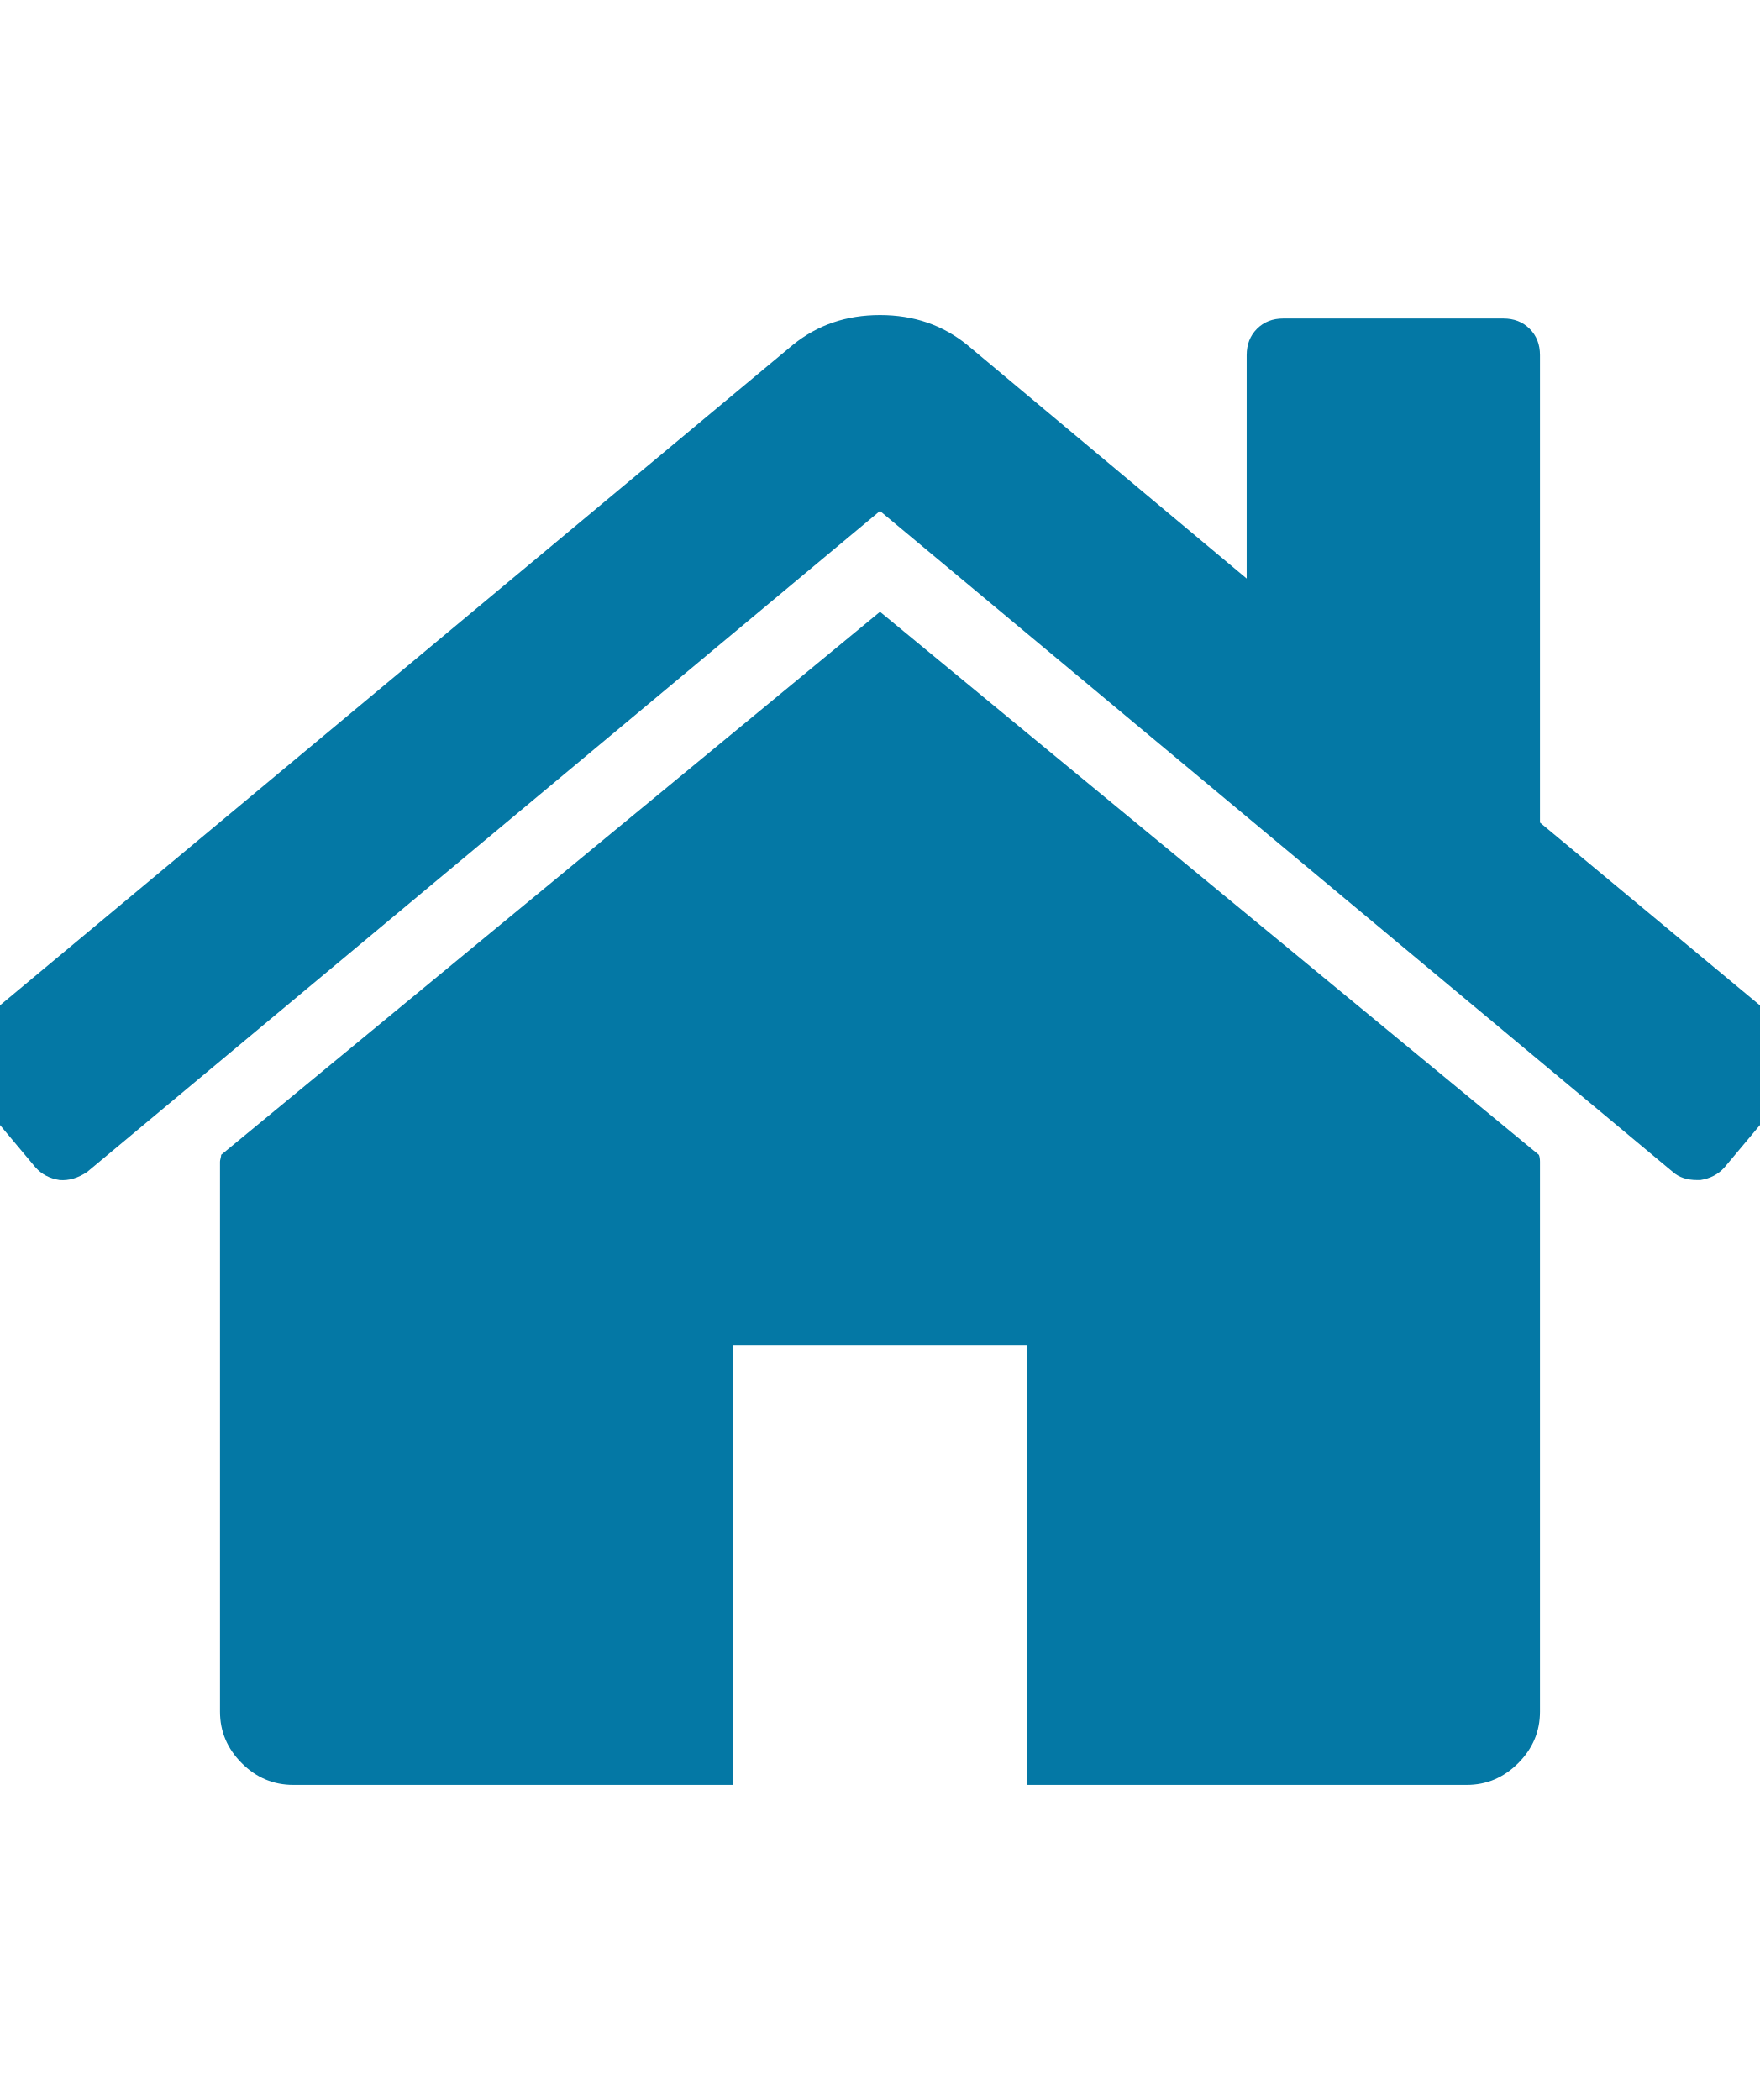
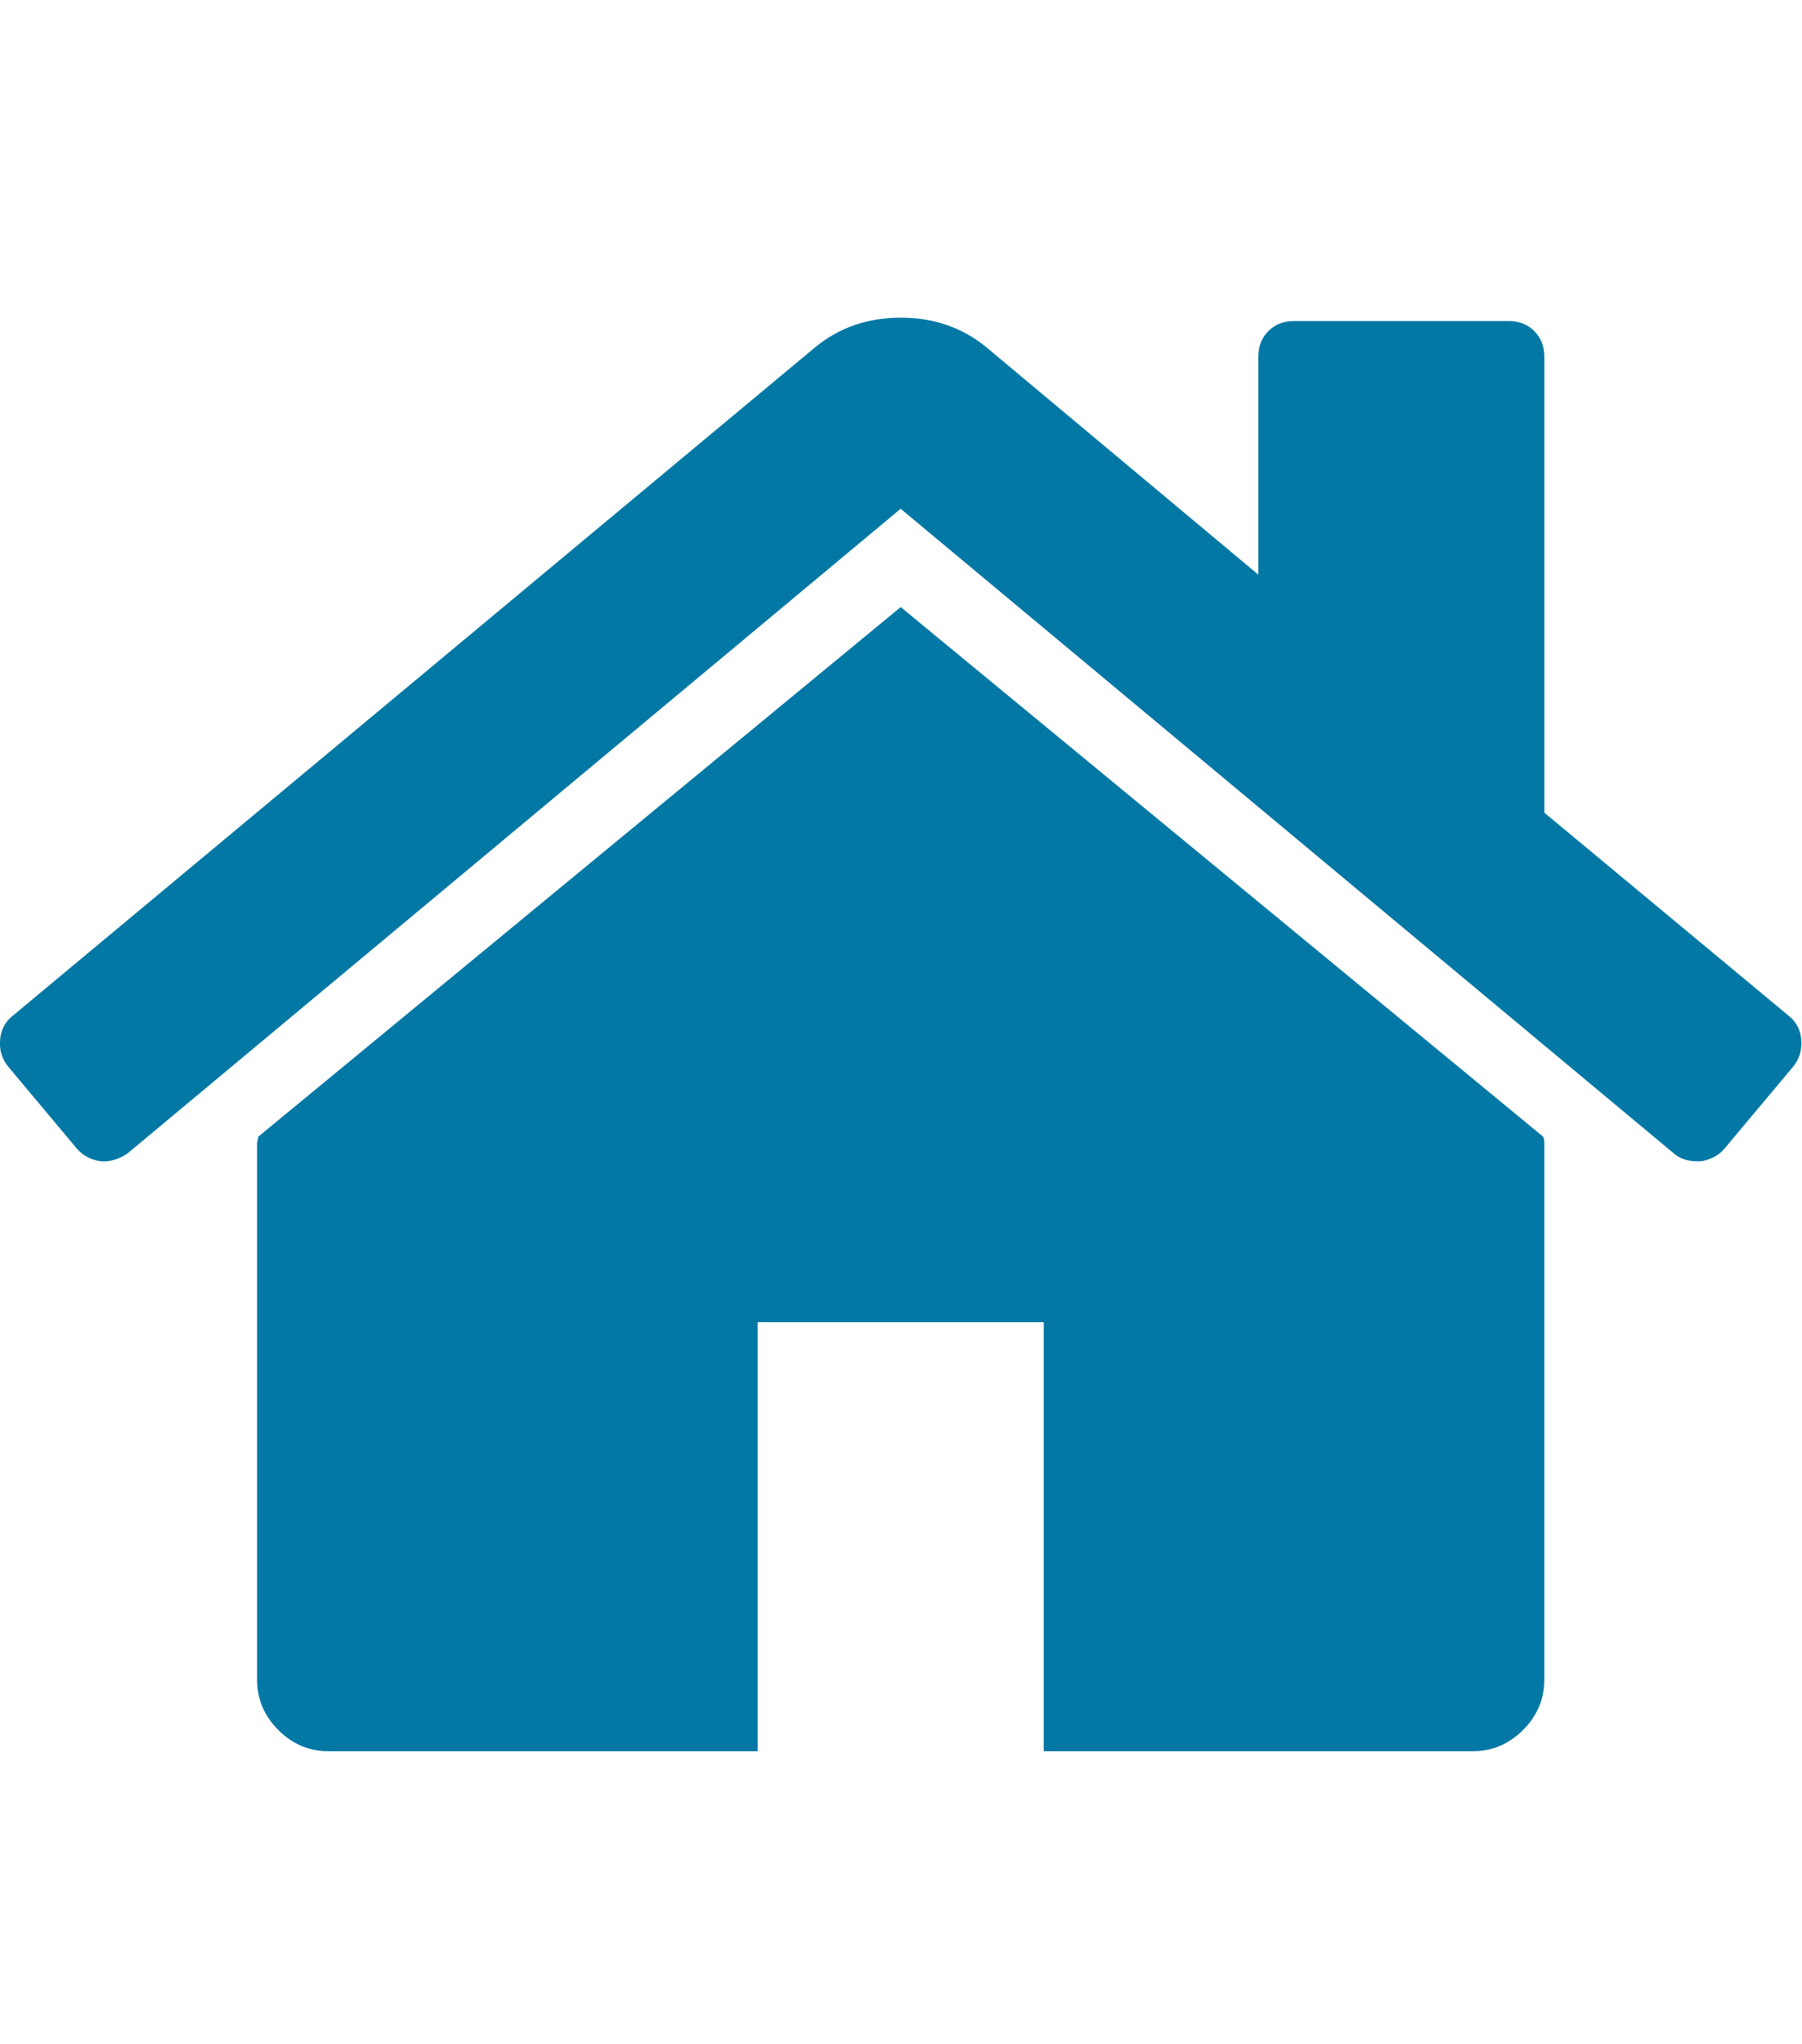
- <svg xmlns="http://www.w3.org/2000/svg" version="1.1" id="Layer_1" x="0px" y="0px" width="54.856px" height="65.463px" viewBox="0 0 54.856 65.463" enable-background="new 0 0 54.856 65.463" xml:space="preserve">
+ <svg xmlns="http://www.w3.org/2000/svg" version="1.1" id="Layer_1" x="0px" y="0px" width="57.579px" height="65.333px" viewBox="0 0 57.579 65.333" enable-background="new 0 0 57.579 65.333" xml:space="preserve">
  <g>
-     <path fill="#0478A5" d="M55.964,33.749l-2.214,2.643c-0.191,0.214-0.441,0.345-0.75,0.393h-0.107c-0.31,0-0.56-0.083-0.75-0.25   L27.428,15.928L2.714,36.535c-0.286,0.19-0.571,0.274-0.857,0.25c-0.31-0.048-0.56-0.179-0.75-0.393l-2.214-2.643   c-0.191-0.237-0.274-0.518-0.25-0.839c0.023-0.322,0.154-0.577,0.393-0.768l25.679-21.393c0.762-0.619,1.666-0.928,2.714-0.928   s1.952,0.31,2.715,0.928l8.714,7.286v-6.964c0-0.333,0.107-0.607,0.321-0.822c0.215-0.214,0.488-0.321,0.822-0.321h6.856   c0.333,0,0.607,0.107,0.821,0.321C47.893,10.463,48,10.737,48,11.071v14.571l7.821,6.5c0.237,0.191,0.368,0.446,0.393,0.768   C56.237,33.231,56.154,33.512,55.964,33.749z M48,36.213v17.143c0,0.619-0.227,1.155-0.679,1.607   c-0.453,0.453-0.988,0.679-1.607,0.679H32V41.928h-9.144v13.714H9.143c-0.619,0-1.155-0.226-1.607-0.679   c-0.452-0.452-0.679-0.988-0.679-1.607V36.213c0-0.023,0.006-0.059,0.019-0.107c0.012-0.047,0.018-0.083,0.018-0.107l20.535-16.928   l20.536,16.928C47.987,36.047,48,36.119,48,36.213z" />
+     <path fill="#0478A5" d="M28.789,19.404L8.254,36.333c0,0.024-0.006,0.06-0.018,0.107c-0.013,0.048-0.019,0.083-0.019,0.107V53.69   c0,0.619,0.227,1.155,0.679,1.607c0.452,0.453,0.988,0.679,1.607,0.679h13.714V42.261h9.144v13.714h13.714   c0.619,0,1.154-0.226,1.607-0.679c0.452-0.452,0.679-0.988,0.679-1.607V36.547c0-0.095-0.013-0.166-0.036-0.214L28.789,19.404z" />
+     <path fill="#0478A5" d="M57.183,32.476l-7.821-6.5V11.404c0-0.333-0.107-0.607-0.322-0.822c-0.214-0.214-0.488-0.321-0.821-0.321   h-6.856c-0.334,0-0.607,0.107-0.822,0.321c-0.214,0.214-0.321,0.488-0.321,0.822v6.964l-8.714-7.286   c-0.763-0.619-1.667-0.928-2.715-0.928s-1.952,0.31-2.714,0.928L0.396,32.476c-0.238,0.191-0.369,0.446-0.393,0.768   c-0.024,0.321,0.059,0.602,0.25,0.839l2.214,2.643c0.19,0.214,0.44,0.345,0.75,0.393c0.286,0.024,0.571-0.06,0.857-0.25   l24.714-20.607l24.715,20.607c0.19,0.167,0.44,0.25,0.75,0.25h0.107c0.309-0.048,0.559-0.179,0.75-0.393l2.214-2.643   c0.19-0.237,0.273-0.518,0.25-0.839C57.551,32.922,57.42,32.667,57.183,32.476z" />
  </g>
</svg>
